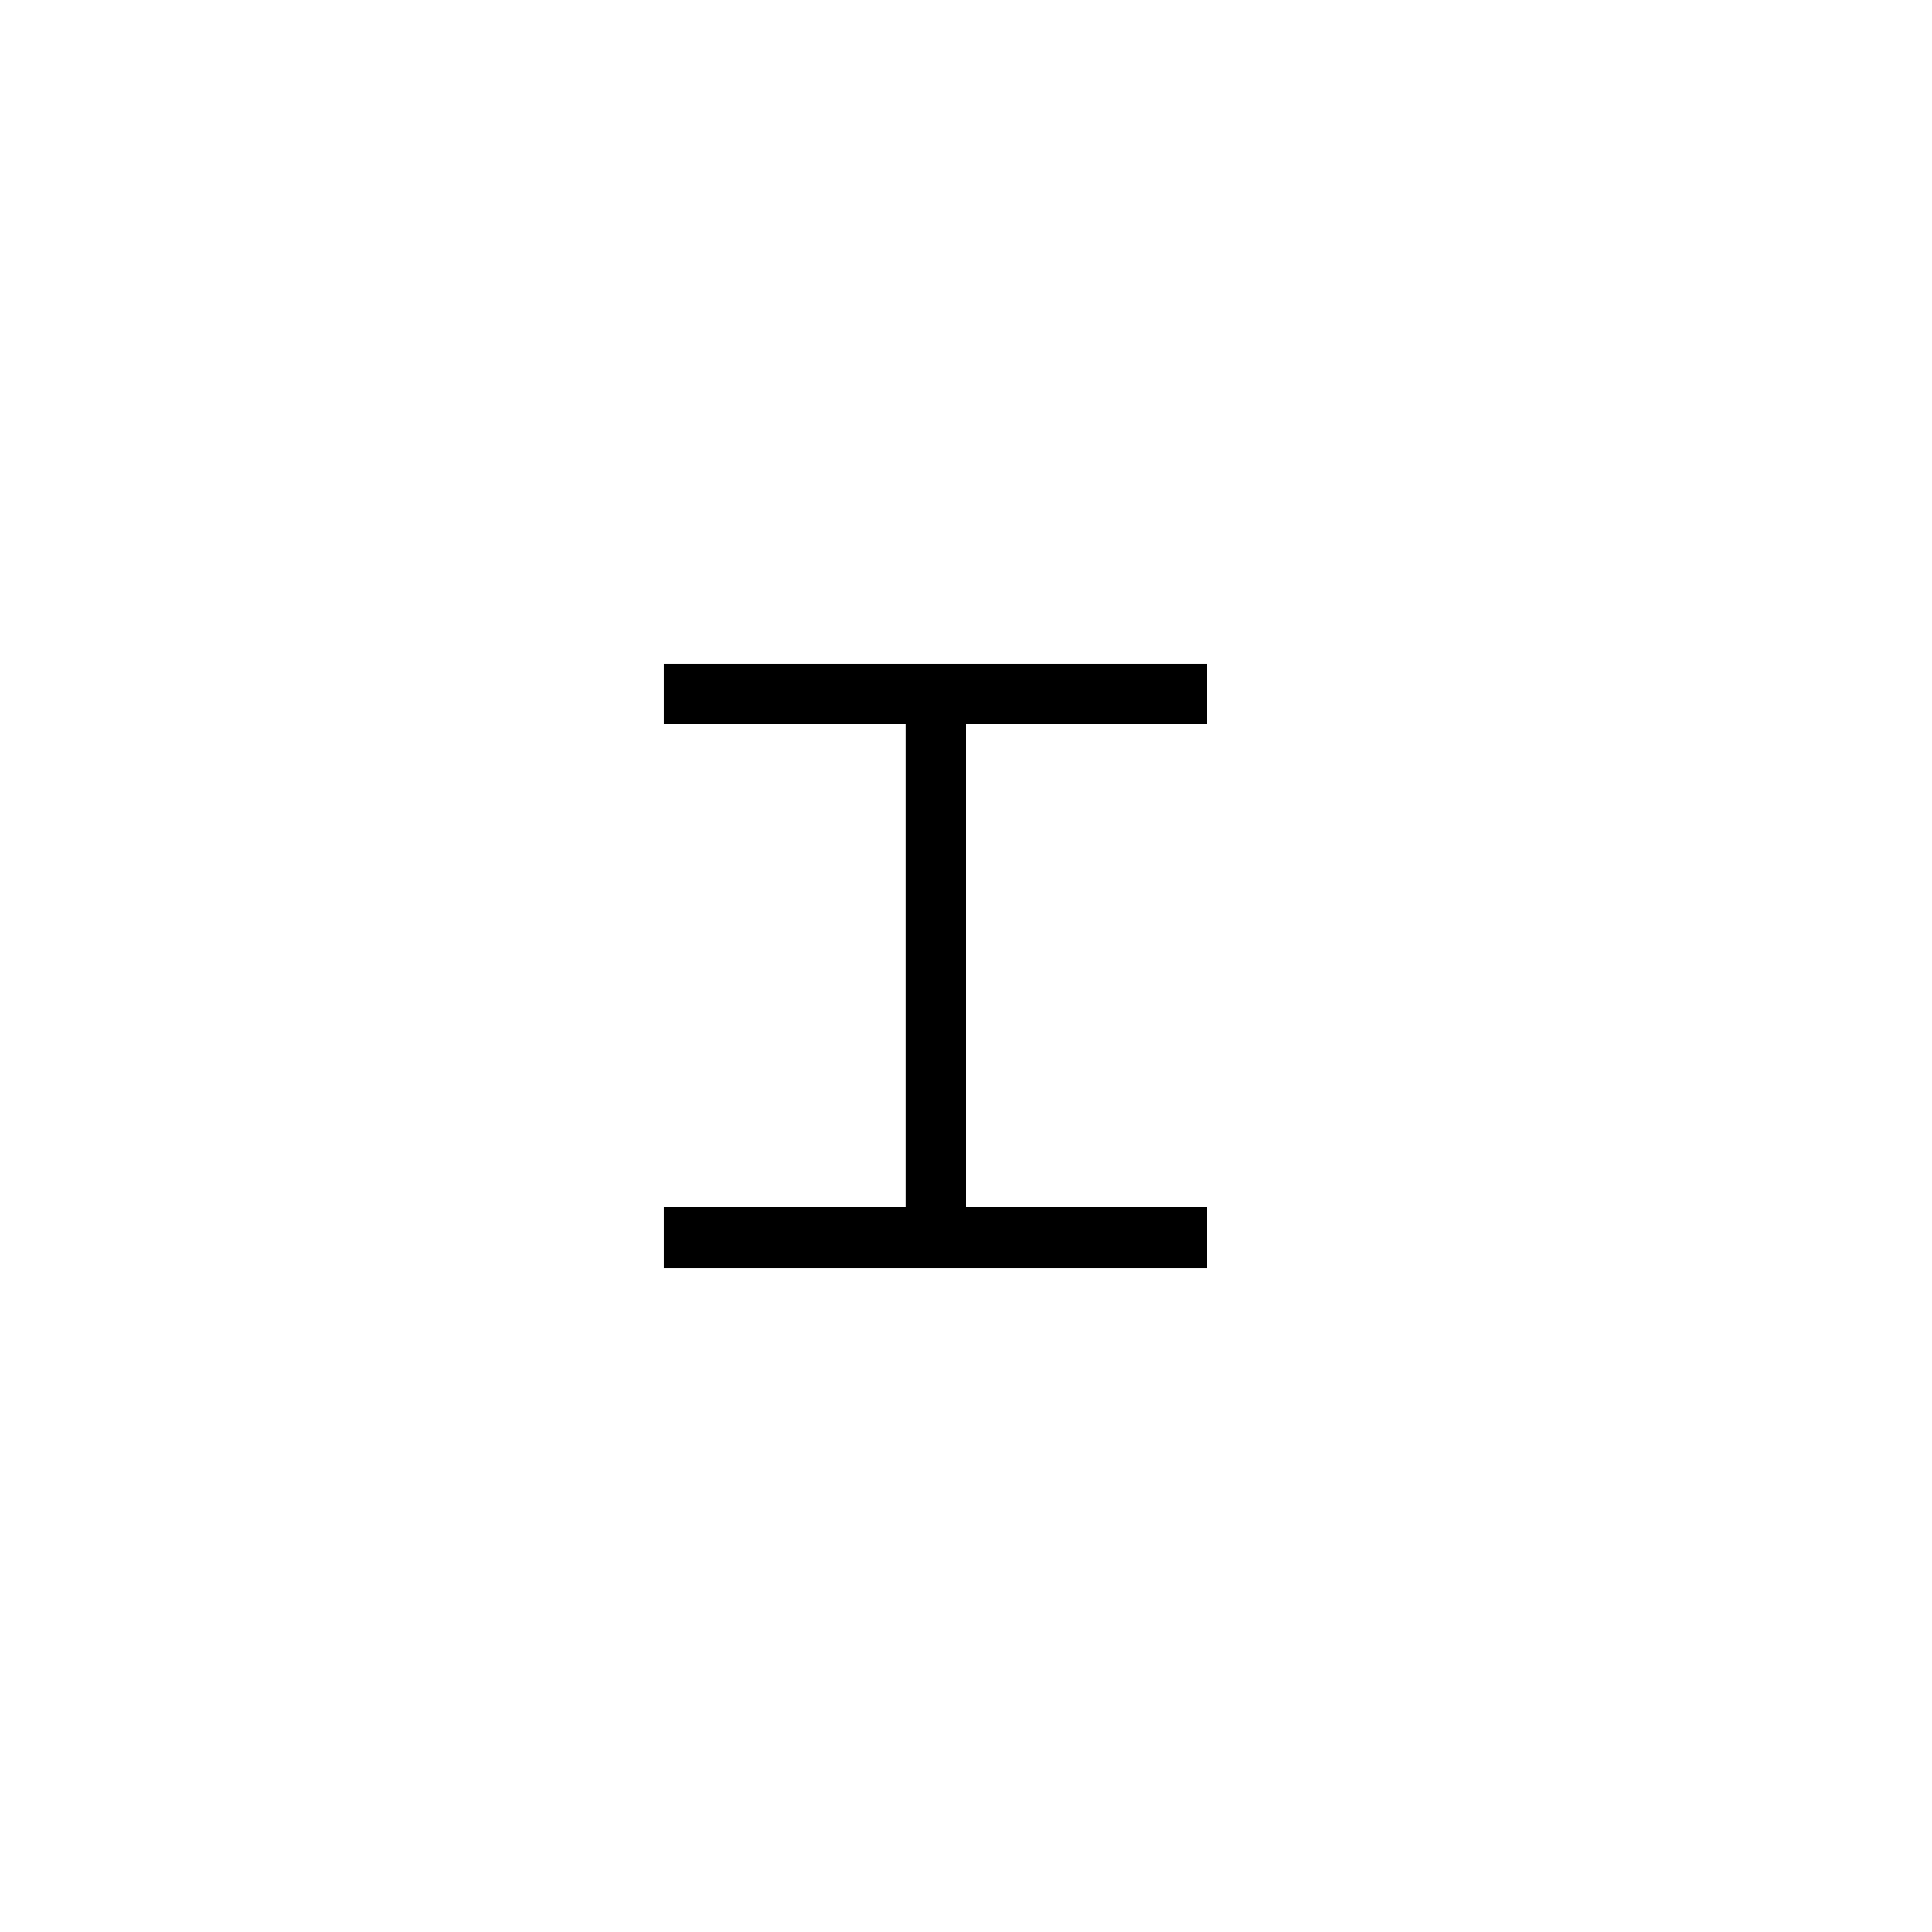
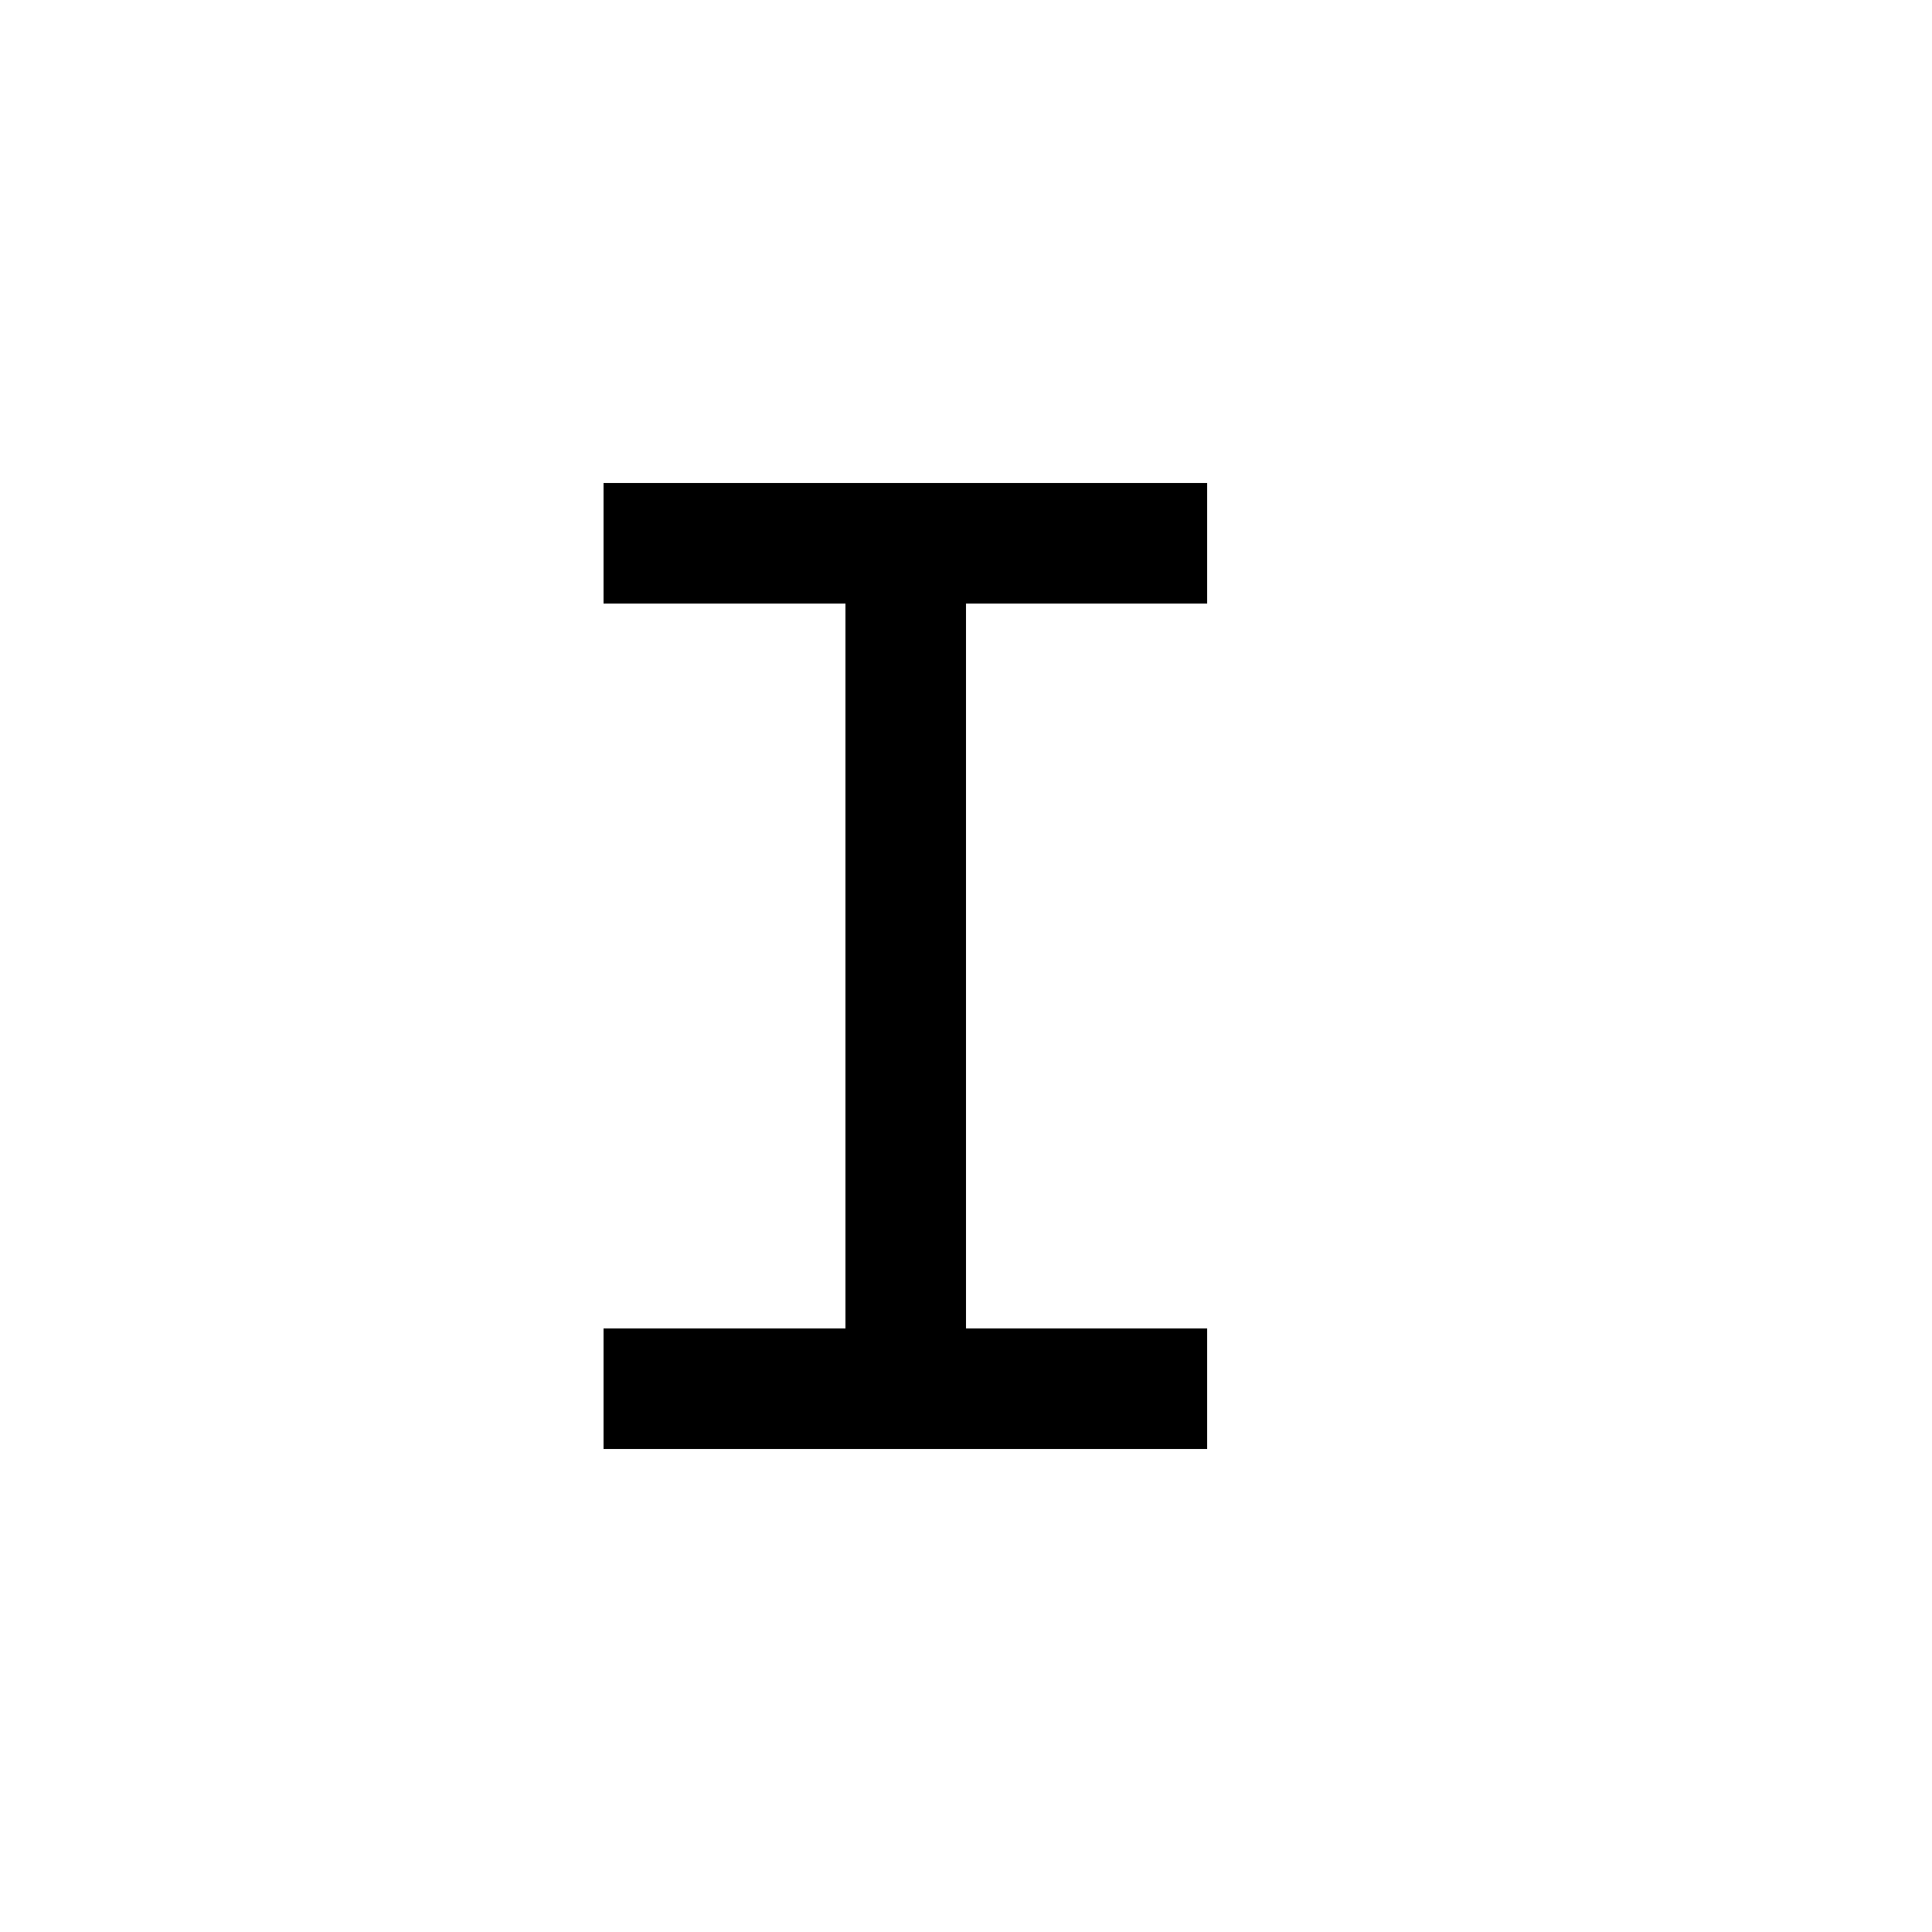
- <svg xmlns="http://www.w3.org/2000/svg" width="32" height="32" viewBox="0 0 32 32" shape-rendering="crispEdges">
-   <rect x="15" y="11" width="1" height="10" fill="#000000" />
-   <rect x="11" y="11" width="9" height="1" fill="#000000" />
-   <rect x="11" y="20" width="9" height="1" fill="#000000" />
+ <svg xmlns="http://www.w3.org/2000/svg" width="16" height="16" viewBox="0 0 16 16" shape-rendering="crispEdges">
+   <rect x="7" y="4" width="1" height="8" fill="#000000" />
+   <rect x="5" y="4" width="5" height="1" fill="#000000" />
+   <rect x="5" y="11" width="5" height="1" fill="#000000" />
</svg>
